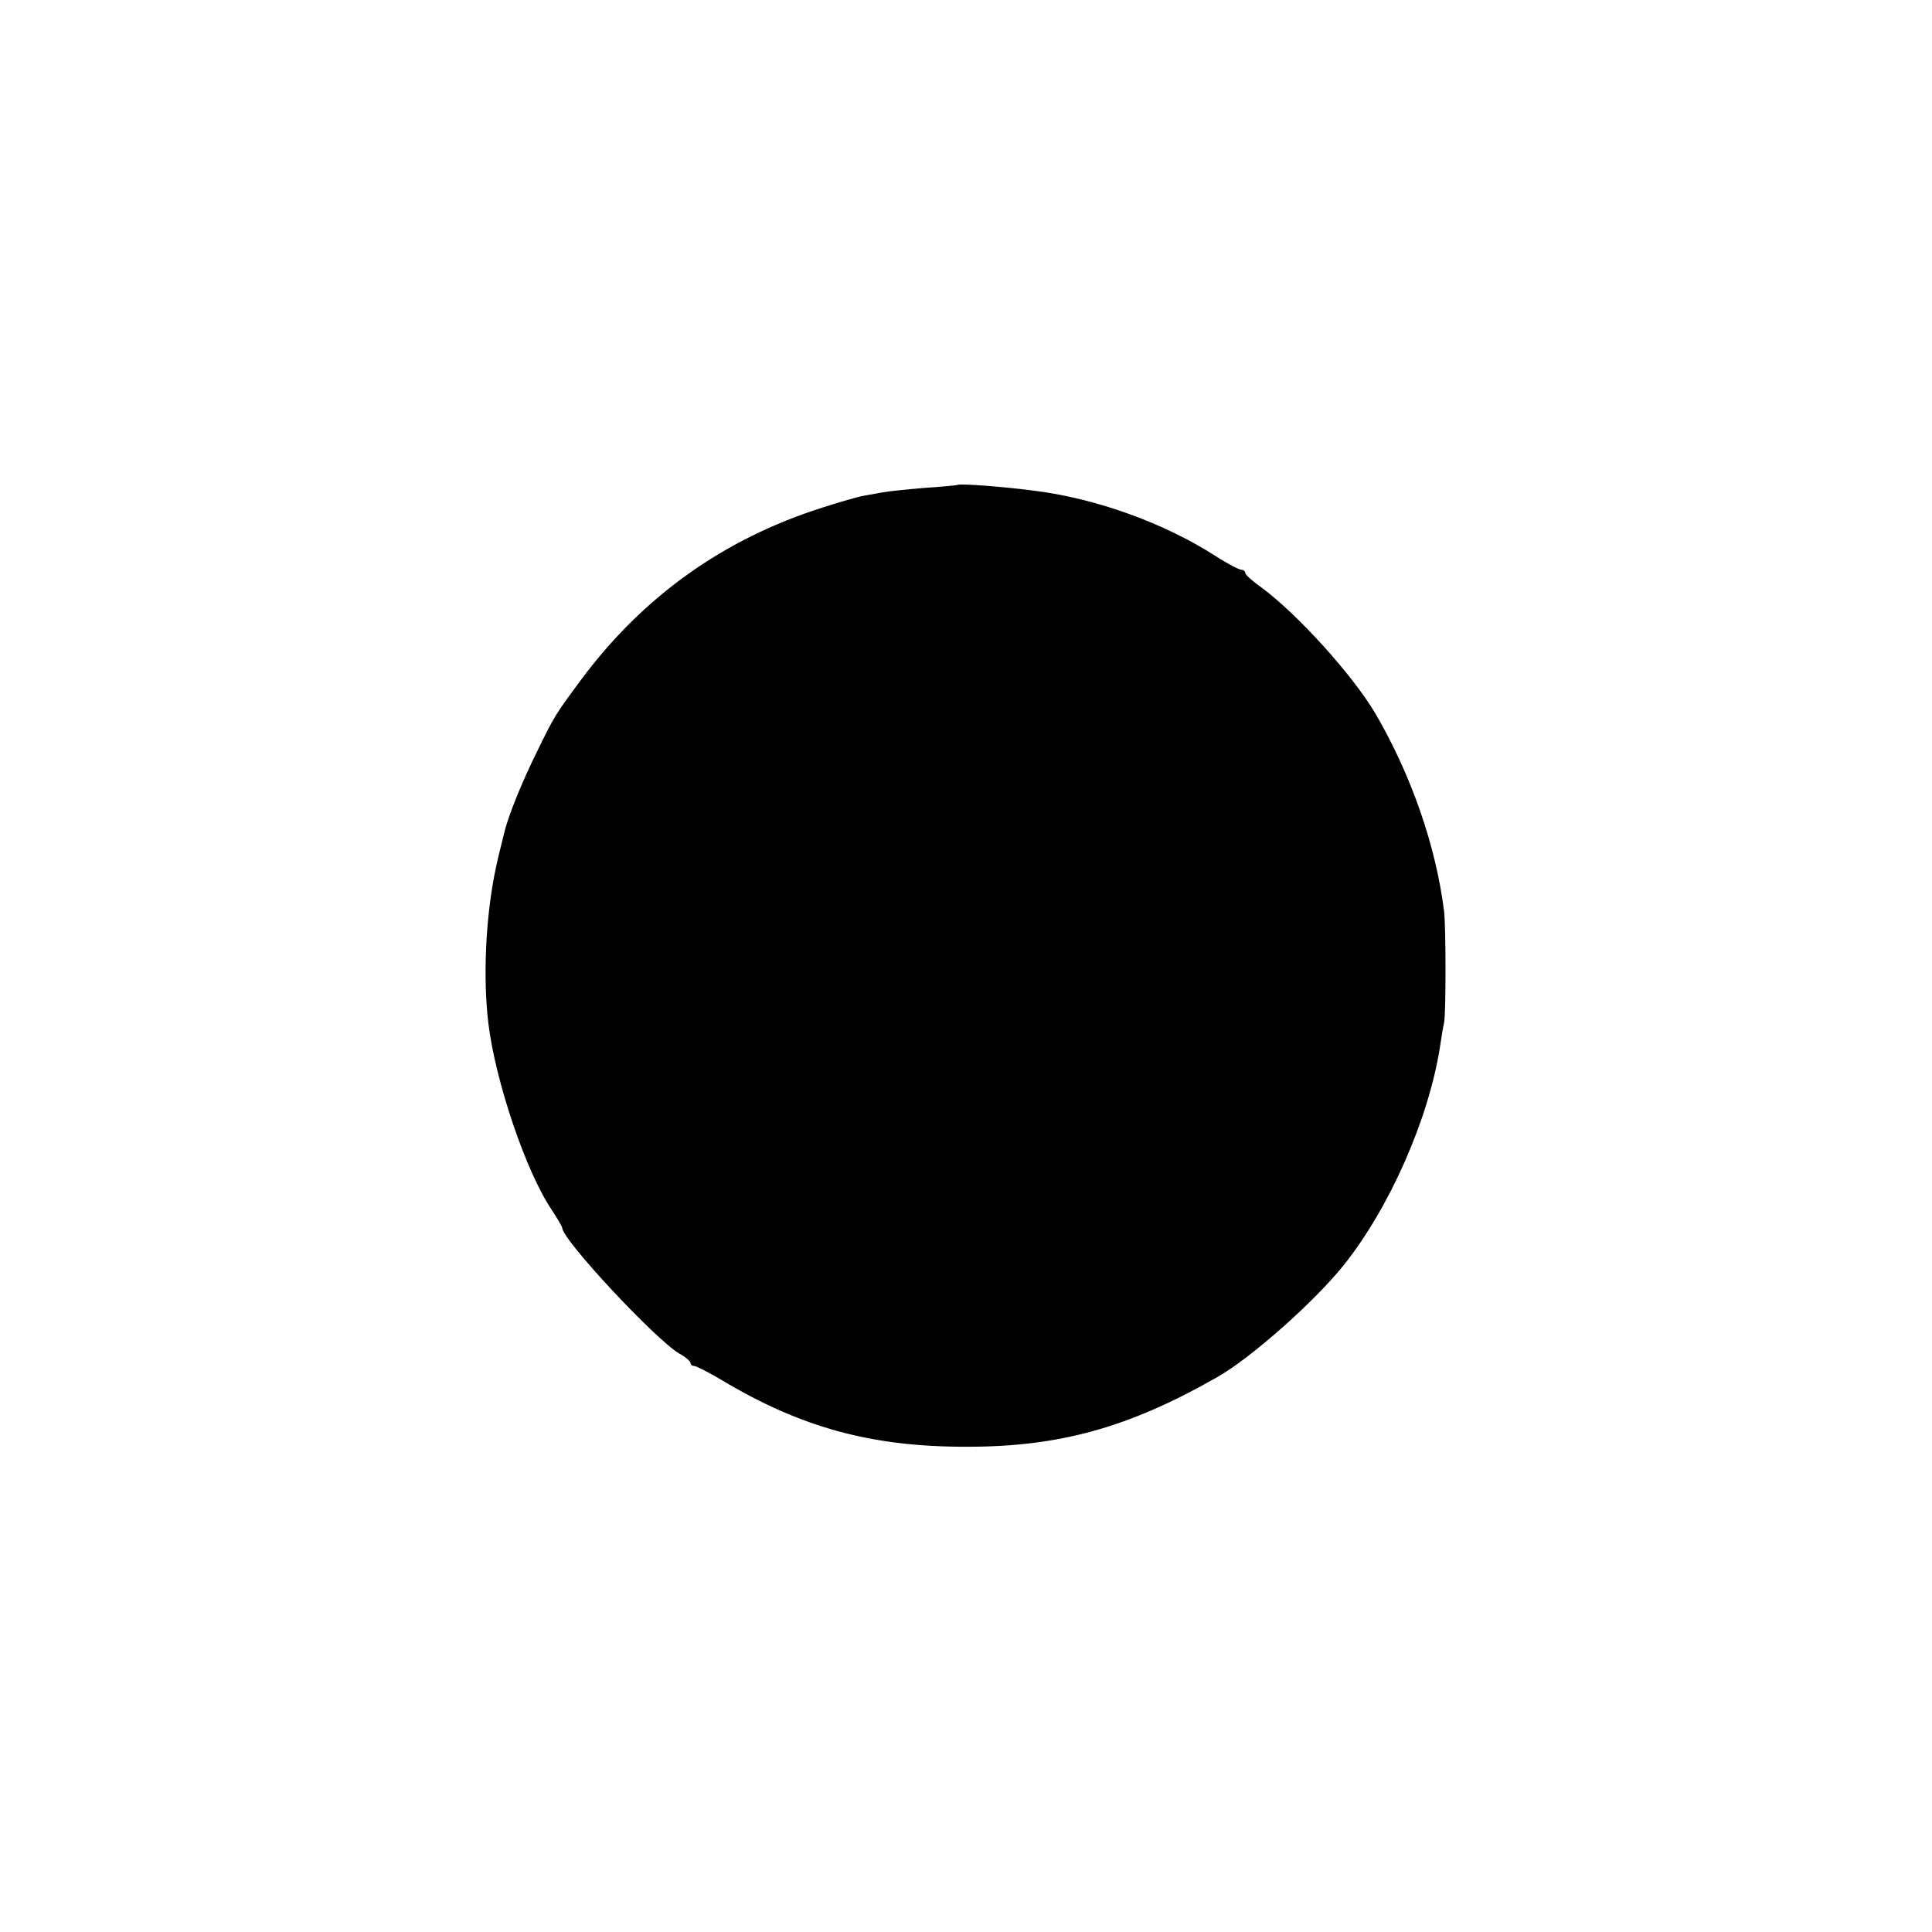
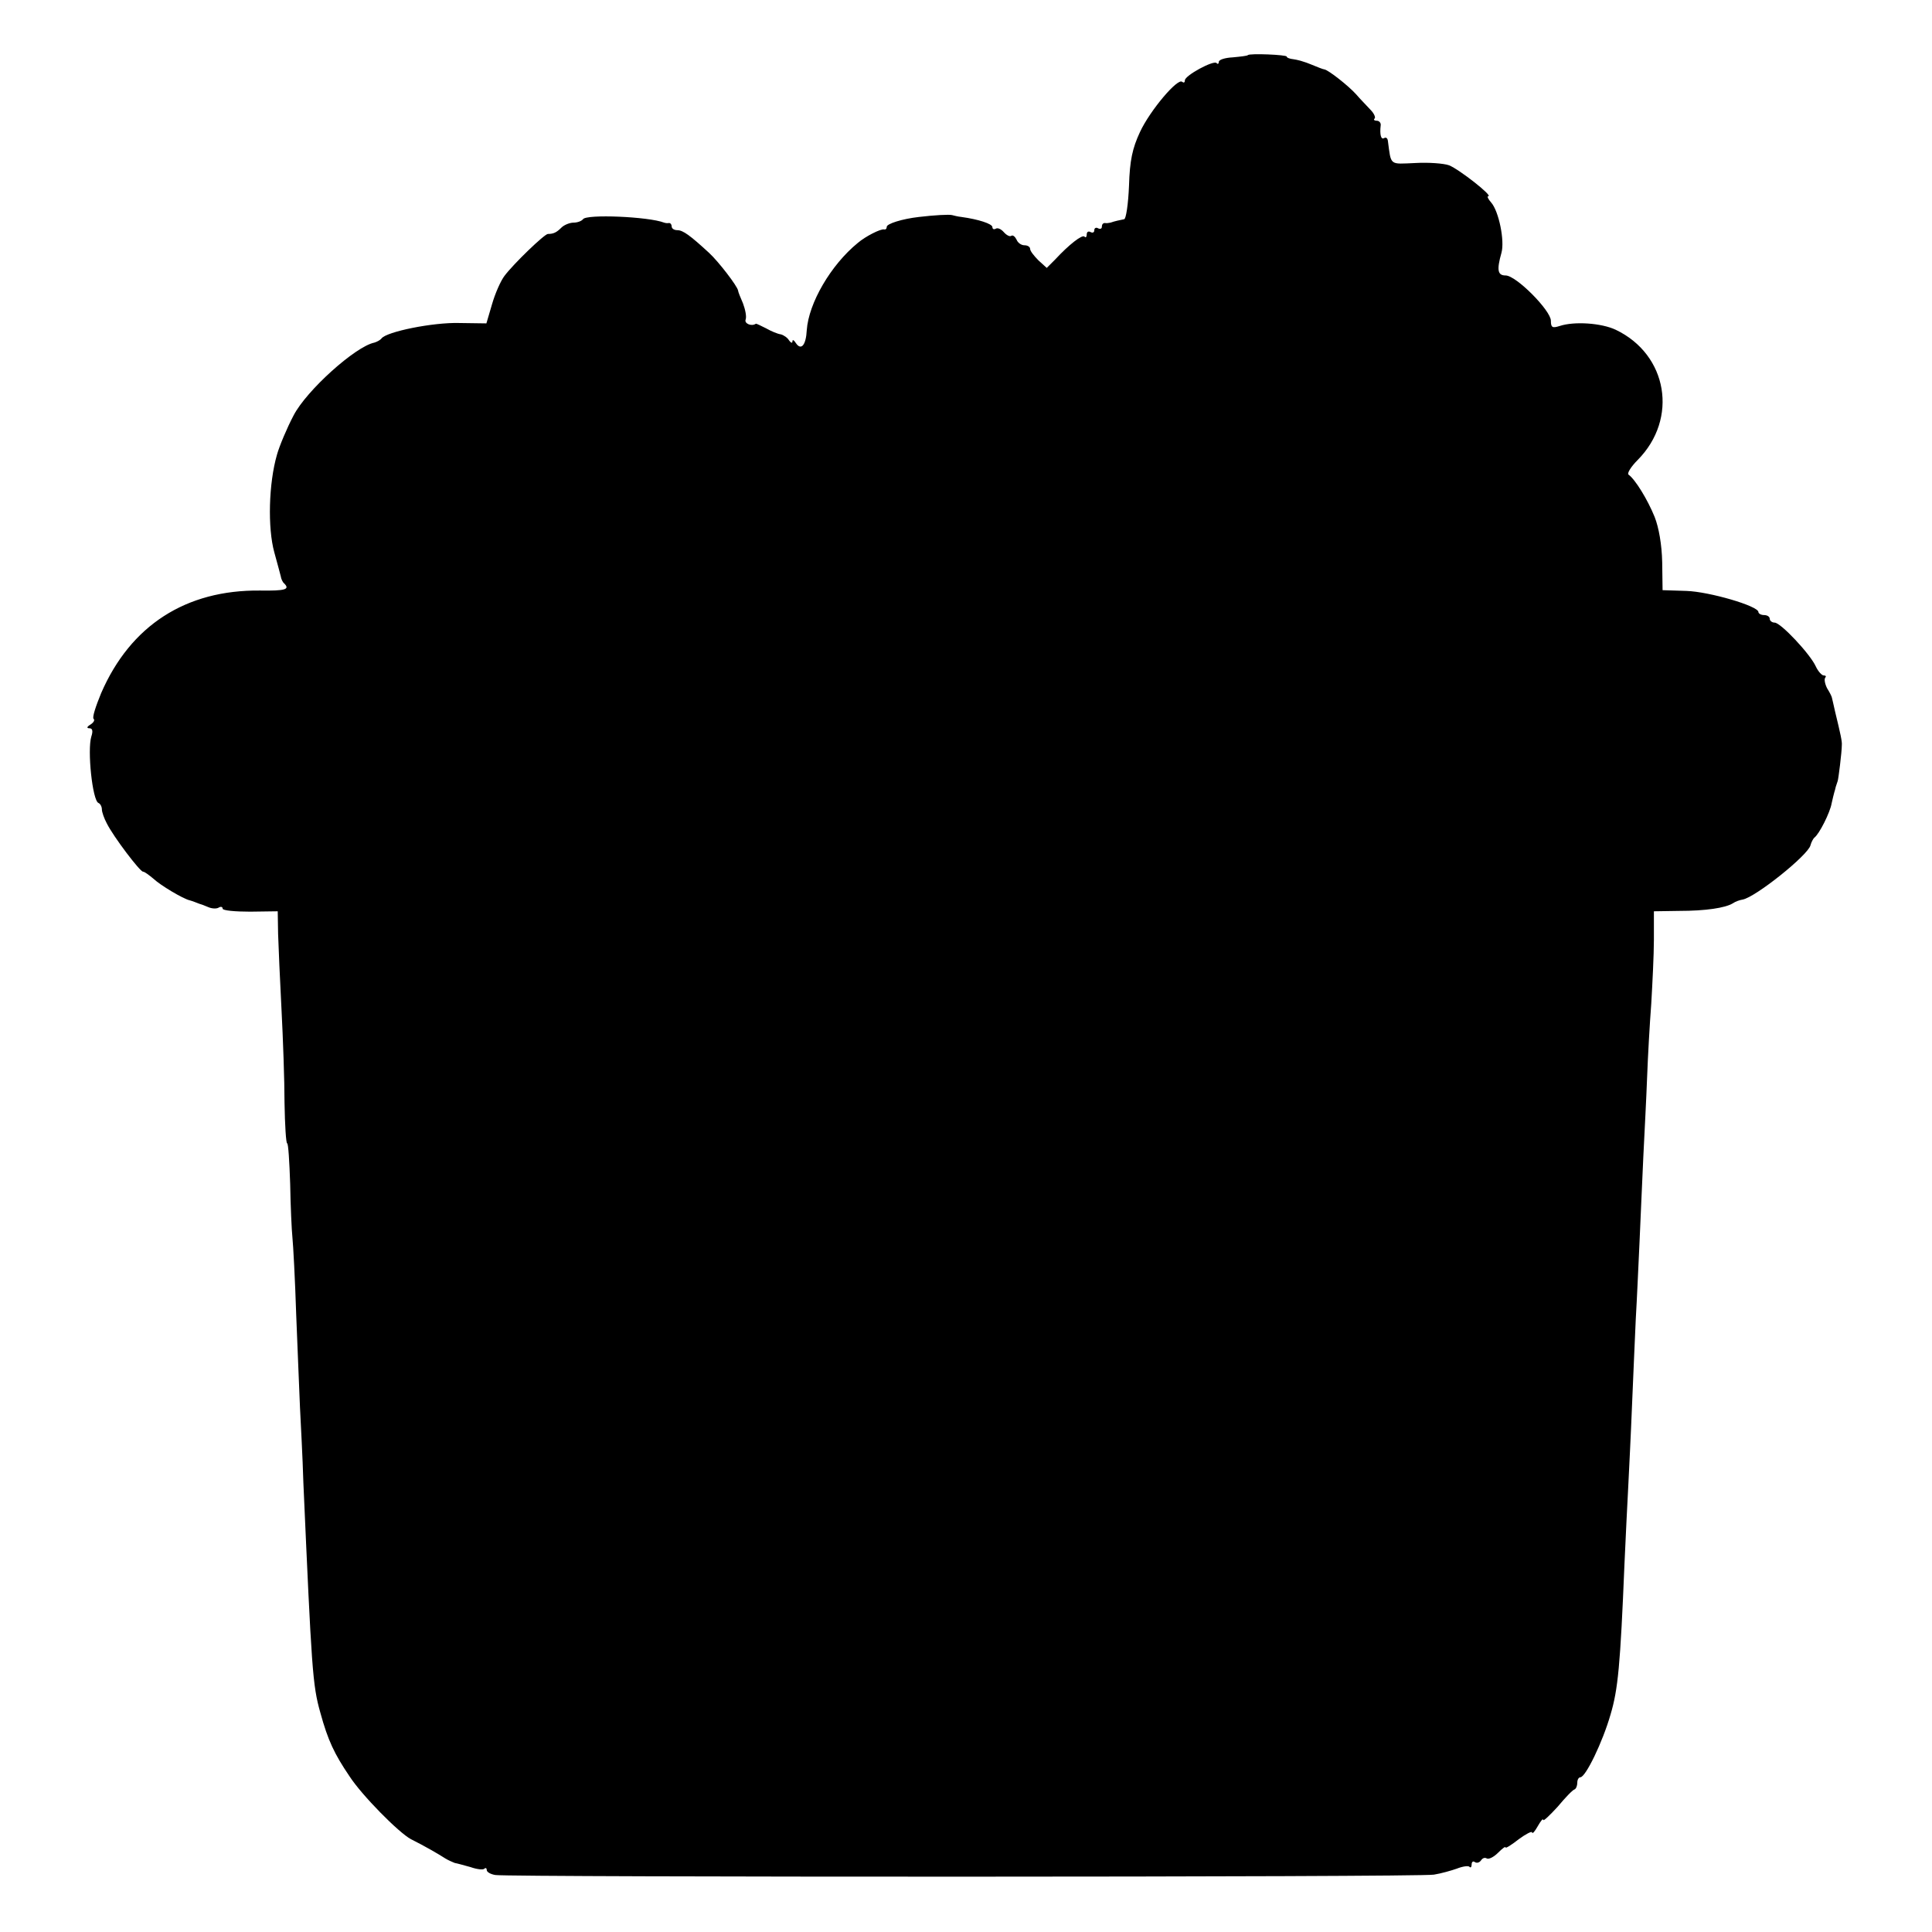
<svg xmlns="http://www.w3.org/2000/svg" version="1.0" width="512pt" height="512pt" viewBox="0 0 512 512" preserveAspectRatio="xMidYMid meet">
  <g transform="translate(0,512) scale(0.1,-0.1)" fill="#000000" stroke="none">
-     <path d="M2538 3835 c-2 -1 -41 -5 -88 -8 -47 -4 -97 -9 -112 -12 -16 -3 -38 -7 -50 -9 -13 -2 -61 -16 -108 -31 -262 -83 -475 -235 -639 -455 -69 -93 -72 -98 -116 -188 -43 -87 -74 -165 -87 -212 -16 -65 -19 -75 -28 -120 -23 -120 -30 -272 -16 -390 18 -153 100 -396 168 -496 15 -23 28 -45 28 -48 0 -31 245 -294 310 -333 17 -9 30 -21 30 -25 0 -4 4 -8 10 -8 5 0 38 -17 72 -37 212 -127 400 -178 653 -177 243 0 427 51 660 184 89 50 258 200 335 296 122 152 226 388 256 579 4 28 9 57 11 65 5 24 5 251 0 295 -22 175 -88 363 -182 524 -61 103 -208 265 -302 334 -24 17 -43 34 -43 39 0 4 -5 8 -10 8 -6 0 -37 16 -68 36 -135 87 -314 152 -477 173 -80 11 -202 20 -207 16z" />
+     <path d="M3307 4974 c-1 -2 -19 -4 -40 -6 -20 -1 -37 -6 -37 -12 0 -5 -3 -7 -6 -3 -8 8 -84 -33 -84 -46 0 -6 -3 -7 -7 -4 -11 12 -85 -75 -112 -133 -20 -43 -27 -75 -29 -142 -2 -49 -8 -89 -13 -89 -10 -2 -25 -5 -36 -9 -5 -1 -11 -2 -15 -1 -5 0 -8 -4 -8 -10 0 -5 -4 -7 -10 -4 -5 3 -10 1 -10 -5 0 -6 -4 -8 -10 -5 -5 3 -10 1 -10 -6 0 -7 -3 -10 -6 -6 -6 6 -41 -21 -78 -61 l-22 -22 -22 20 c-12 12 -22 25 -22 30 0 6 -7 10 -15 10 -9 0 -18 7 -21 15 -4 8 -10 13 -14 10 -4 -3 -13 2 -20 10 -7 8 -16 12 -21 9 -5 -3 -9 -1 -9 4 0 9 -38 21 -82 27 -10 1 -21 4 -25 5 -8 2 -46 0 -88 -5 -44 -5 -85 -18 -85 -26 0 -5 -3 -8 -7 -7 -9 2 -49 -18 -70 -36 -71 -58 -130 -159 -135 -231 -2 -40 -15 -55 -29 -34 -5 8 -9 10 -9 4 0 -5 -4 -4 -9 3 -4 7 -14 14 -22 16 -8 1 -25 8 -39 16 -14 7 -26 13 -27 12 -12 -8 -31 1 -27 11 3 8 -1 27 -7 43 -7 16 -13 31 -13 34 -2 12 -52 77 -77 100 -50 46 -69 60 -84 60 -8 0 -15 4 -15 10 0 5 -3 9 -7 9 -5 -1 -10 0 -13 1 -41 16 -207 23 -215 9 -4 -5 -15 -9 -25 -9 -10 0 -25 -6 -32 -13 -13 -13 -21 -17 -36 -17 -9 0 -91 -79 -115 -111 -10 -13 -25 -47 -33 -75 l-15 -51 -72 1 c-69 2 -193 -23 -206 -41 -3 -4 -12 -9 -19 -11 -50 -10 -180 -127 -214 -193 -17 -32 -38 -82 -44 -104 -22 -76 -25 -194 -7 -259 8 -28 15 -56 17 -63 1 -7 5 -16 9 -19 16 -16 4 -20 -64 -19 -196 2 -343 -92 -421 -272 -14 -34 -24 -64 -20 -68 4 -3 0 -10 -8 -15 -10 -6 -11 -10 -3 -10 8 0 10 -7 5 -22 -11 -36 3 -170 19 -176 5 -2 9 -10 9 -17 0 -7 6 -24 13 -37 18 -36 88 -128 96 -128 4 0 16 -9 28 -19 18 -17 78 -53 96 -57 4 -1 9 -3 12 -4 3 -1 8 -3 13 -5 4 -1 15 -5 24 -9 9 -4 22 -5 28 -1 5 3 10 2 10 -3 0 -5 33 -8 73 -8 l73 1 1 -60 c1 -33 5 -123 9 -200 4 -77 8 -188 8 -247 1 -60 4 -108 7 -108 3 0 6 -48 8 -108 1 -59 4 -123 6 -142 2 -19 7 -111 10 -205 4 -93 8 -204 10 -245 2 -41 7 -131 9 -200 22 -494 24 -535 45 -609 20 -73 37 -109 77 -168 33 -51 131 -150 163 -167 38 -19 74 -40 91 -51 8 -5 20 -10 25 -12 6 -1 24 -6 42 -11 17 -6 34 -8 37 -4 3 3 6 1 6 -4 0 -5 10 -11 23 -13 40 -6 2451 -6 2487 1 19 3 47 11 61 16 15 6 30 8 33 5 3 -4 6 -1 6 6 0 7 4 10 9 6 5 -3 12 -1 16 5 4 6 10 8 15 5 5 -3 18 3 30 15 11 11 20 18 20 14 0 -3 16 7 35 22 19 14 35 22 35 18 1 -5 7 2 15 16 8 14 14 22 15 17 0 -4 17 12 38 35 20 24 40 45 45 46 4 2 7 10 7 18 0 8 4 14 8 14 14 0 59 93 80 166 20 67 26 131 37 399 3 72 8 164 10 205 2 41 7 138 10 215 3 77 8 181 10 230 3 50 7 142 10 205 3 63 7 165 10 225 3 61 8 155 10 210 2 55 7 143 11 195 3 52 7 129 7 170 l0 75 66 1 c72 0 123 8 143 20 7 5 19 9 26 10 34 6 174 118 180 144 2 8 7 17 10 20 13 9 42 67 46 91 3 13 6 26 7 29 1 3 3 10 4 15 2 6 4 12 5 15 2 5 11 77 11 95 1 10 -3 28 -18 90 -4 17 -7 32 -8 35 0 3 -6 15 -13 26 -6 12 -8 24 -5 28 3 3 2 6 -4 6 -5 0 -15 11 -21 24 -15 33 -93 116 -109 116 -7 0 -13 5 -13 10 0 6 -7 10 -15 10 -8 0 -15 4 -15 8 0 16 -130 54 -191 56 l-63 2 -1 74 c-1 47 -9 92 -20 120 -19 47 -52 100 -69 112 -5 3 6 21 24 39 108 109 80 279 -58 345 -38 18 -110 23 -149 10 -19 -6 -23 -4 -23 14 0 27 -92 120 -120 120 -21 0 -24 14 -11 60 9 32 -7 110 -27 133 -8 9 -12 17 -8 17 14 0 -78 72 -104 82 -14 5 -54 8 -89 6 -70 -3 -64 -8 -73 59 -1 7 -5 10 -10 7 -8 -5 -12 9 -9 34 1 6 -4 12 -10 12 -7 0 -10 3 -6 6 3 3 -2 14 -11 23 -9 10 -27 28 -39 42 -20 22 -72 63 -83 65 -3 0 -18 6 -35 13 -16 7 -38 13 -47 14 -10 1 -18 4 -18 7 0 5 -98 9 -103 4z" />
  </g>
</svg>
